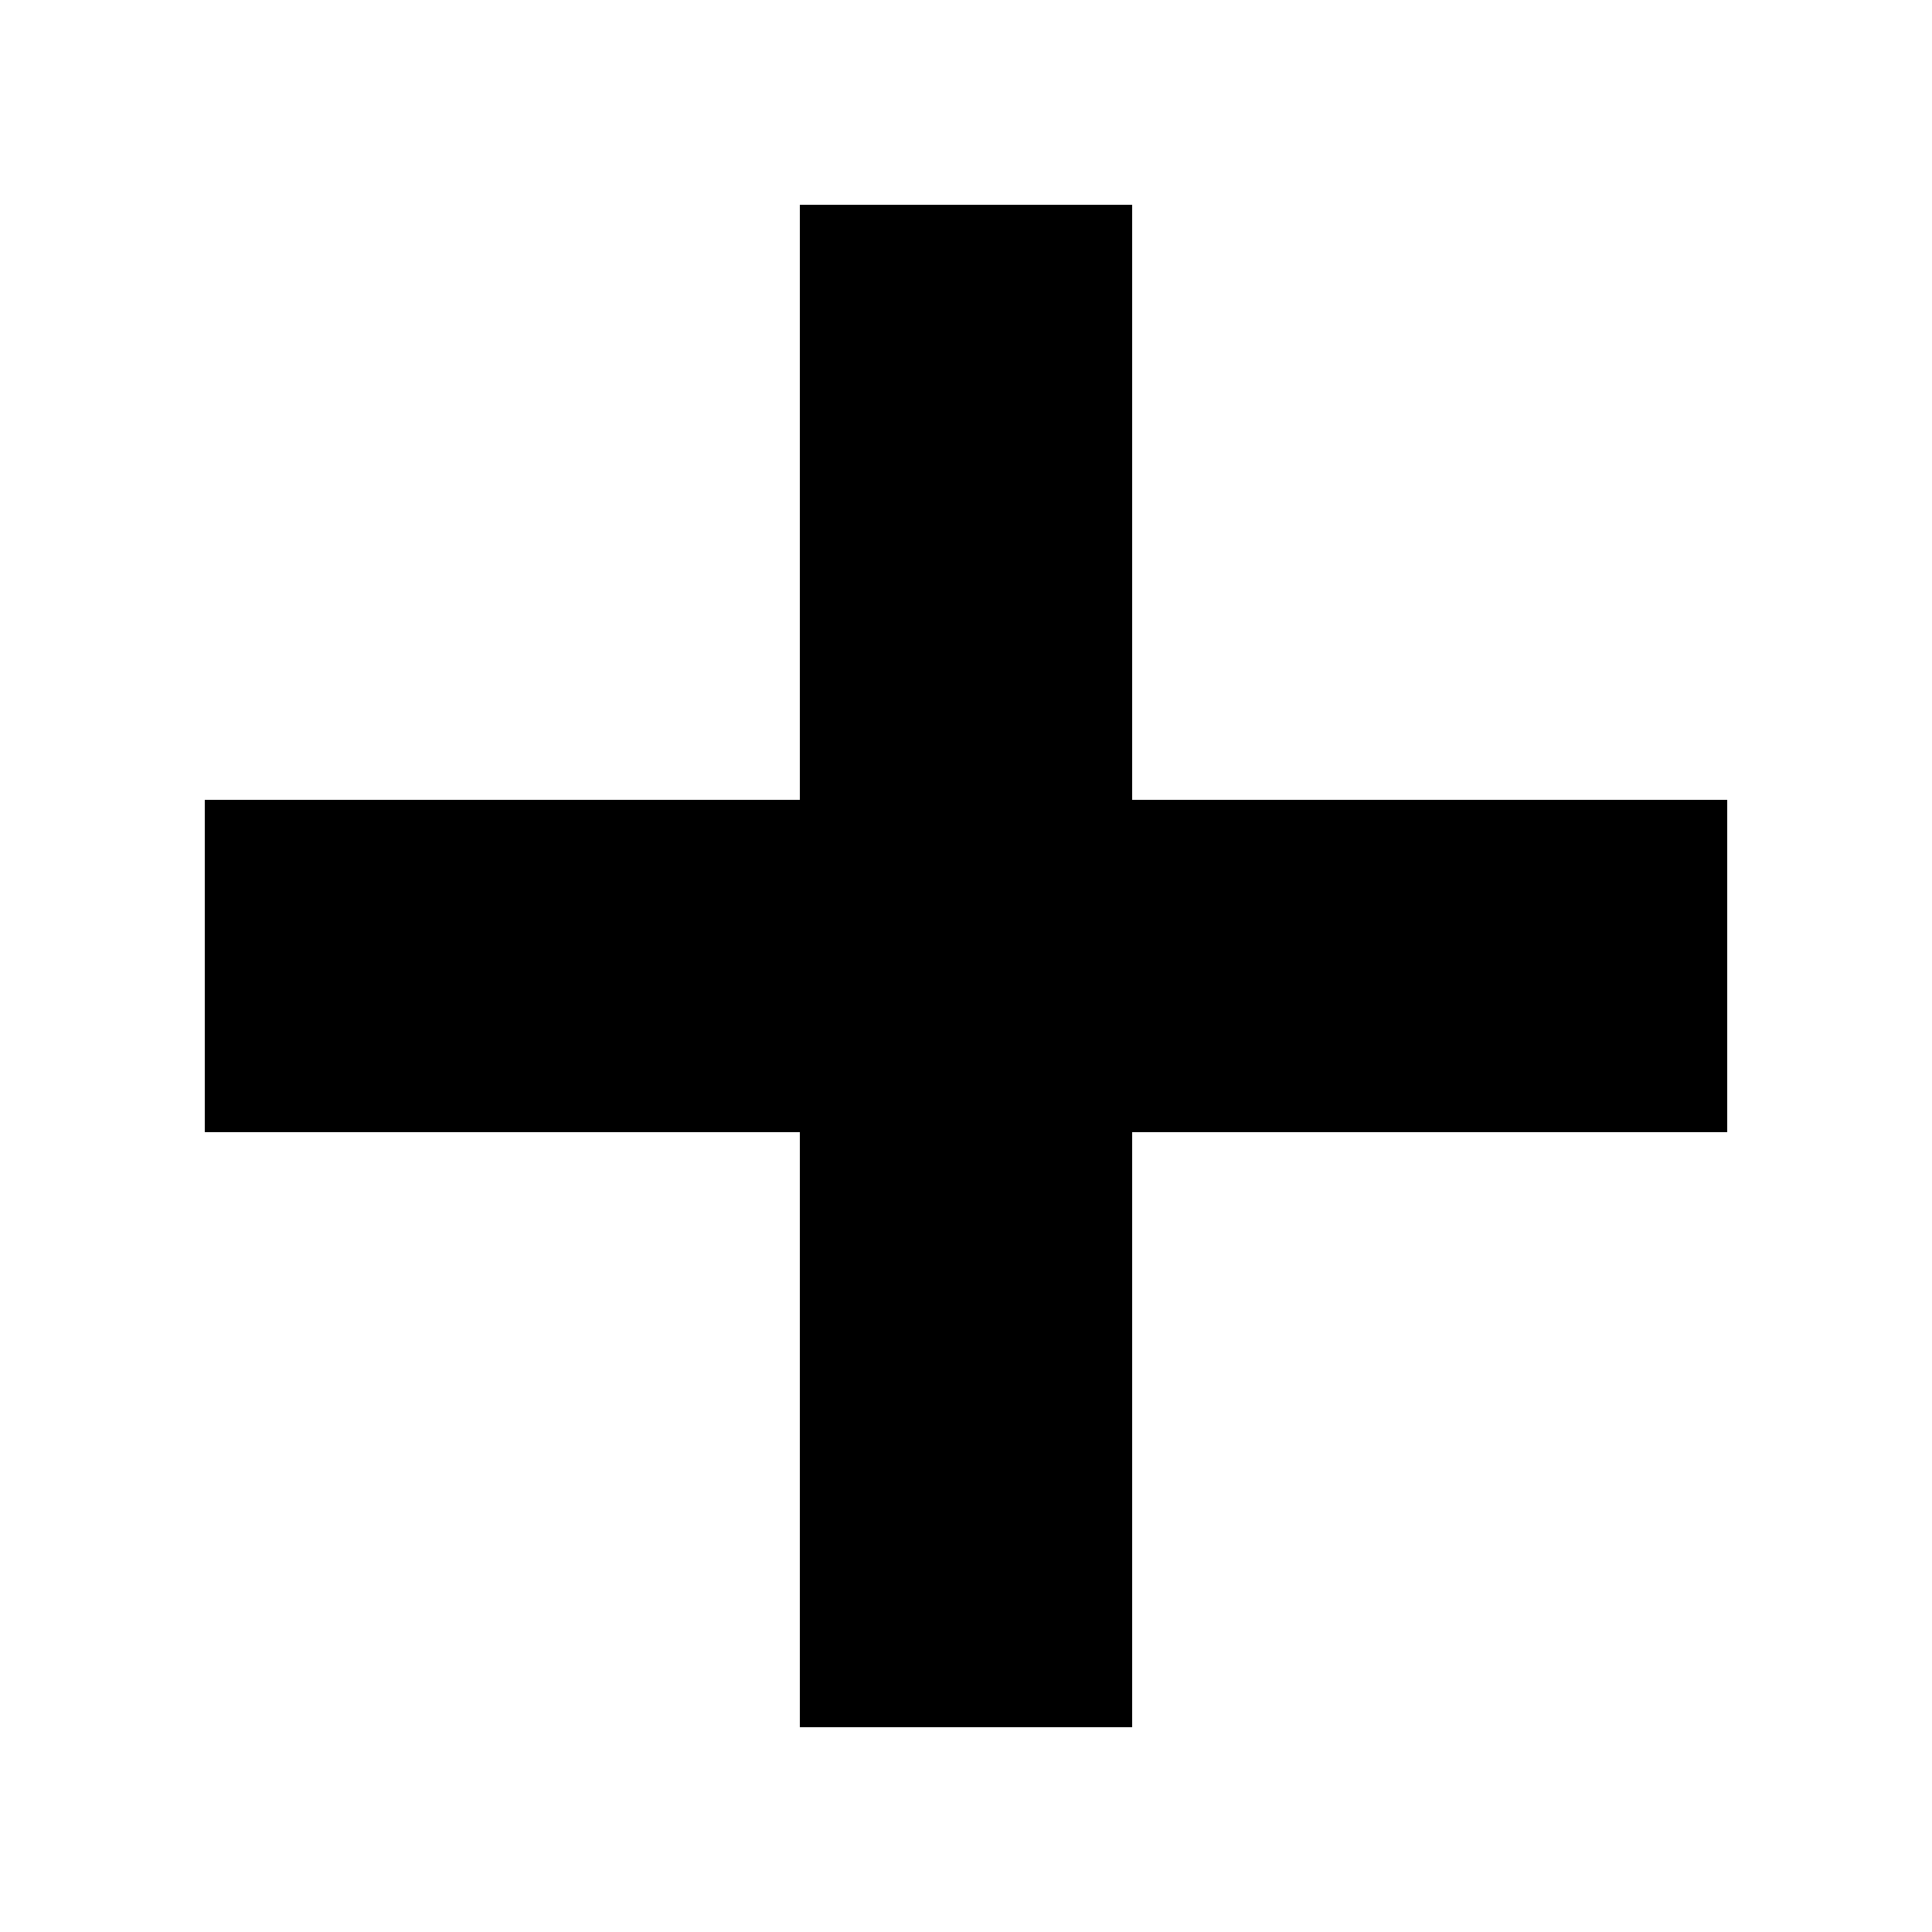
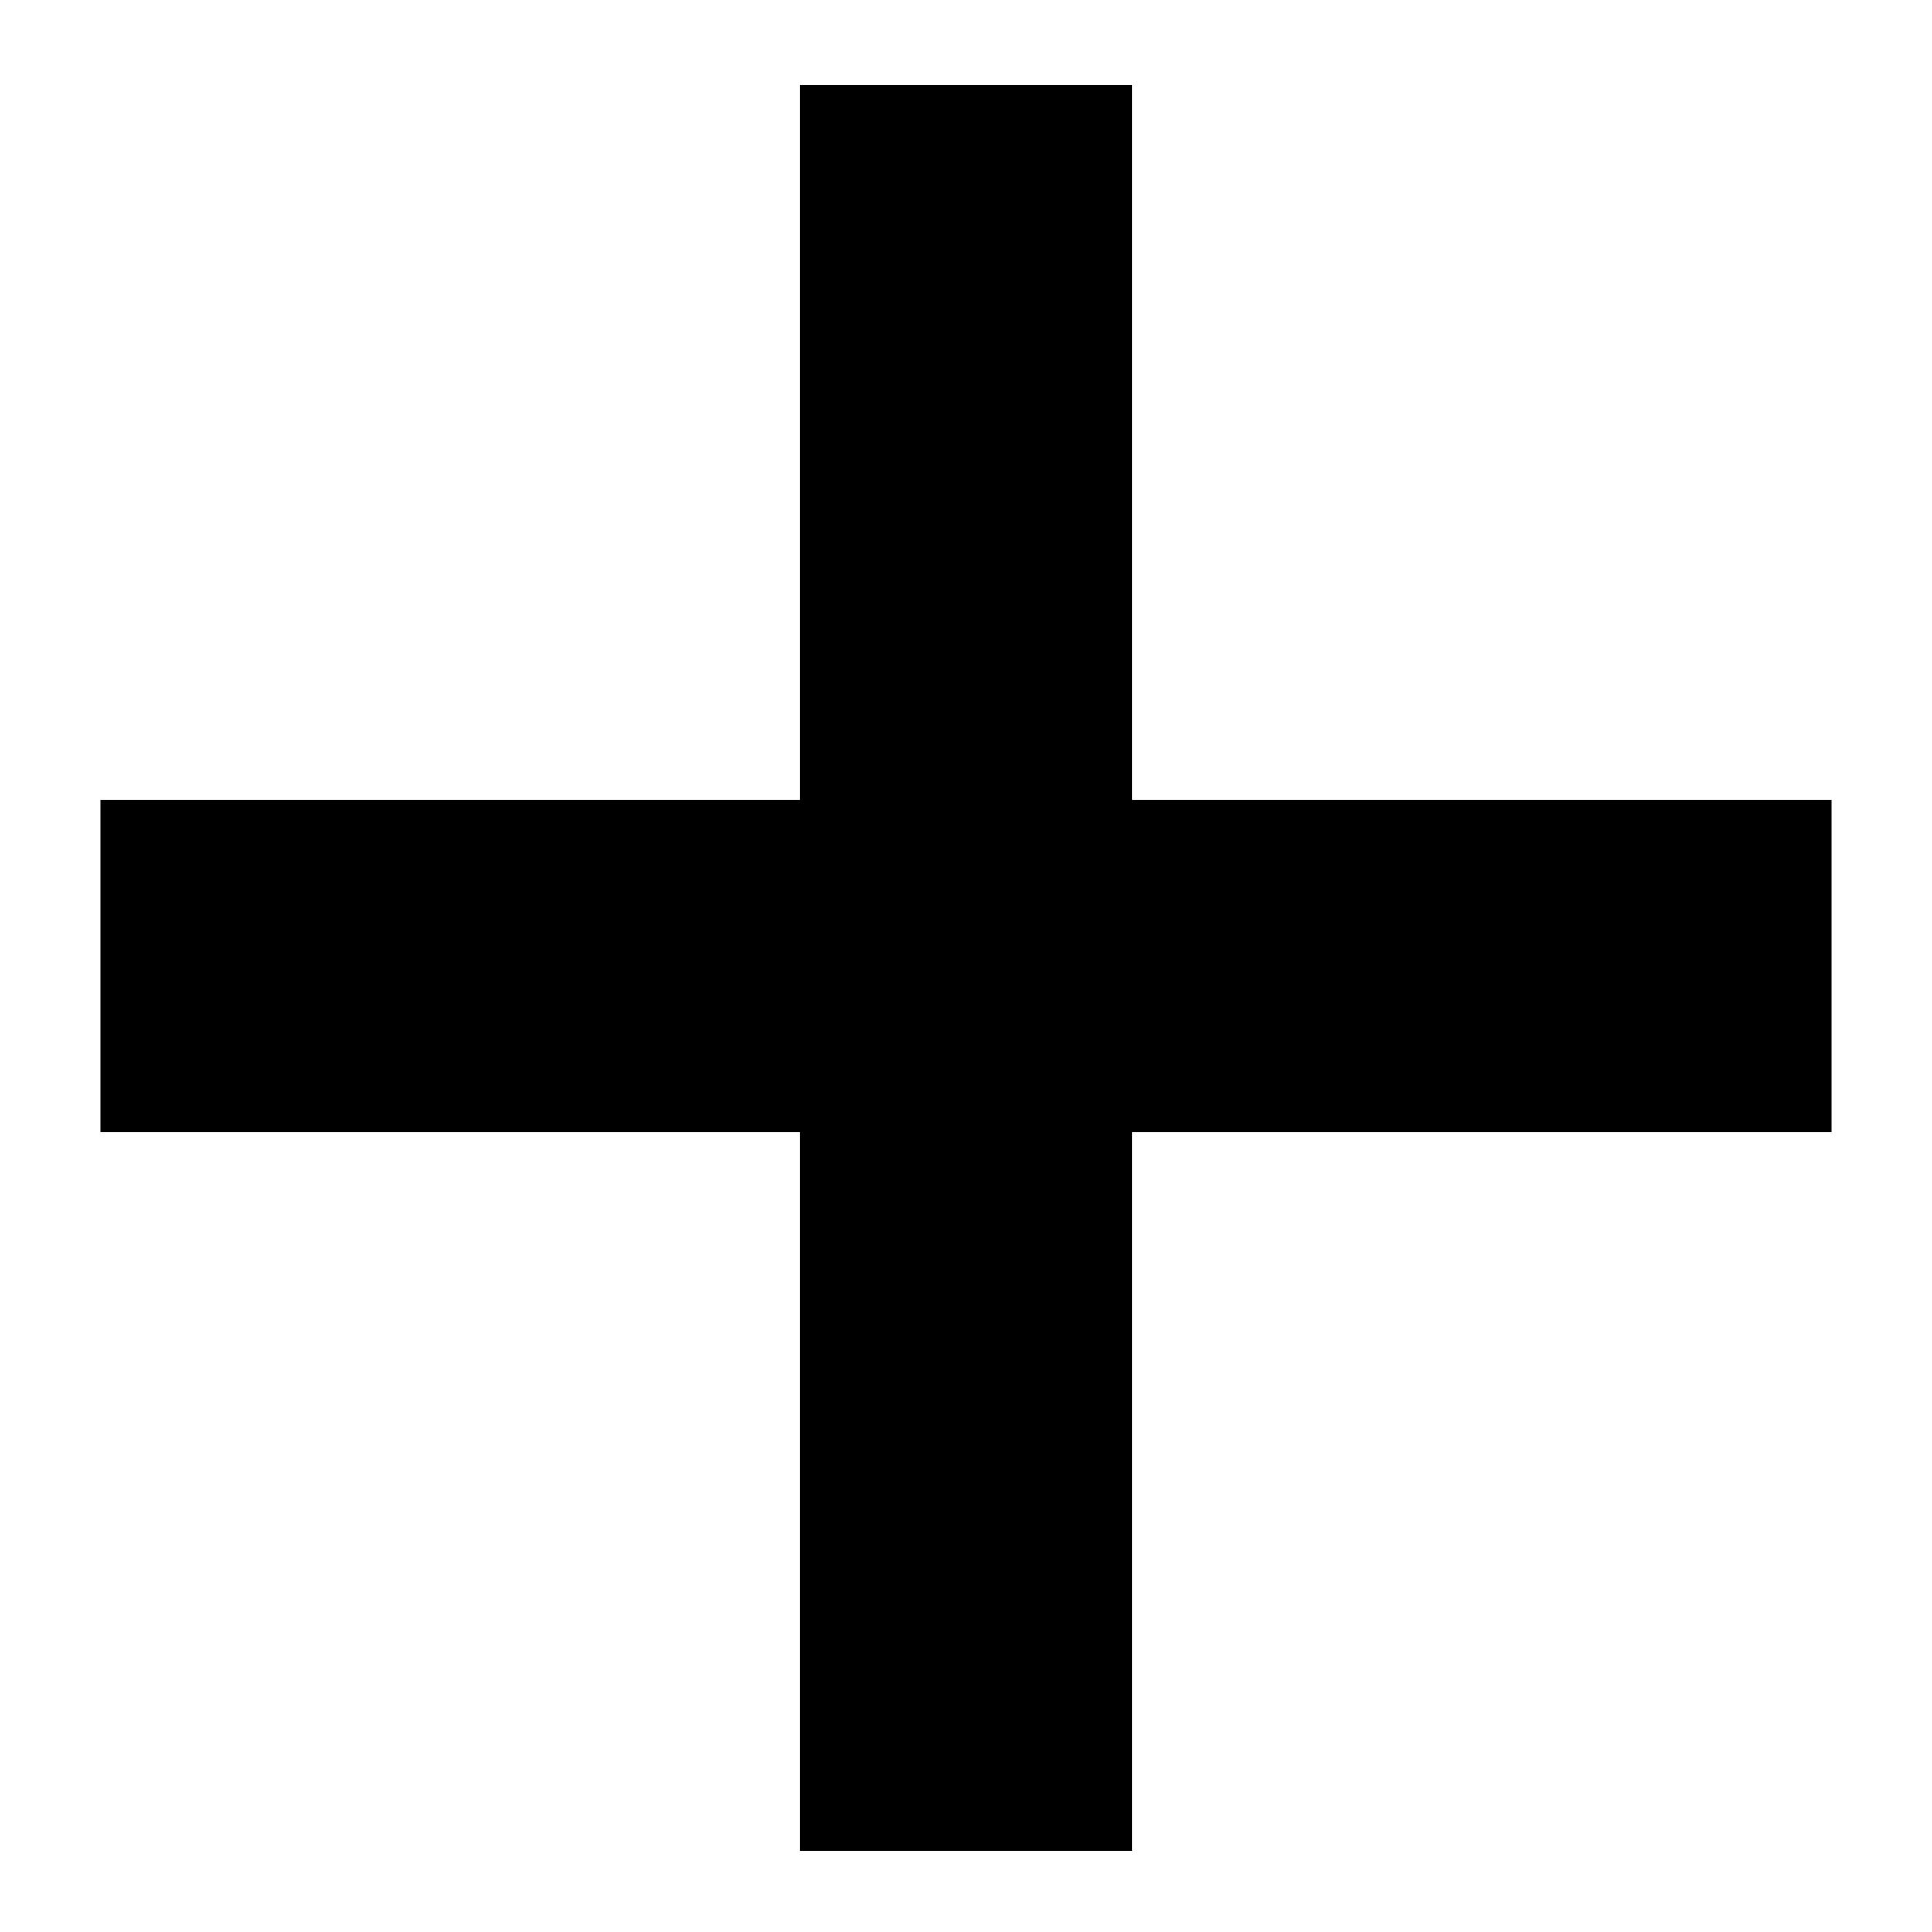
<svg xmlns="http://www.w3.org/2000/svg" version="1.1" id="圖層_1" x="0px" y="0px" viewBox="0 0 50 50" style="enable-background:new 0 0 50 50;" xml:space="preserve">
  <style type="text/css">
	.st0{fill-rule:evenodd;clip-rule:evenodd;}
</style>
  <g id="Livello_1_1_">
</g>
-   <rect x="5.3" y="20.7" class="st0" width="39.4" height="8.6" />
-   <rect x="20.7" y="5.3" class="st0" width="8.6" height="39.4" />
+   <rect x="2.6" y="20.7" class="st0" width="44.8" height="8.6" />
+   <rect x="20.7" y="2.2" class="st0" width="8.6" height="45.7" />
</svg>
